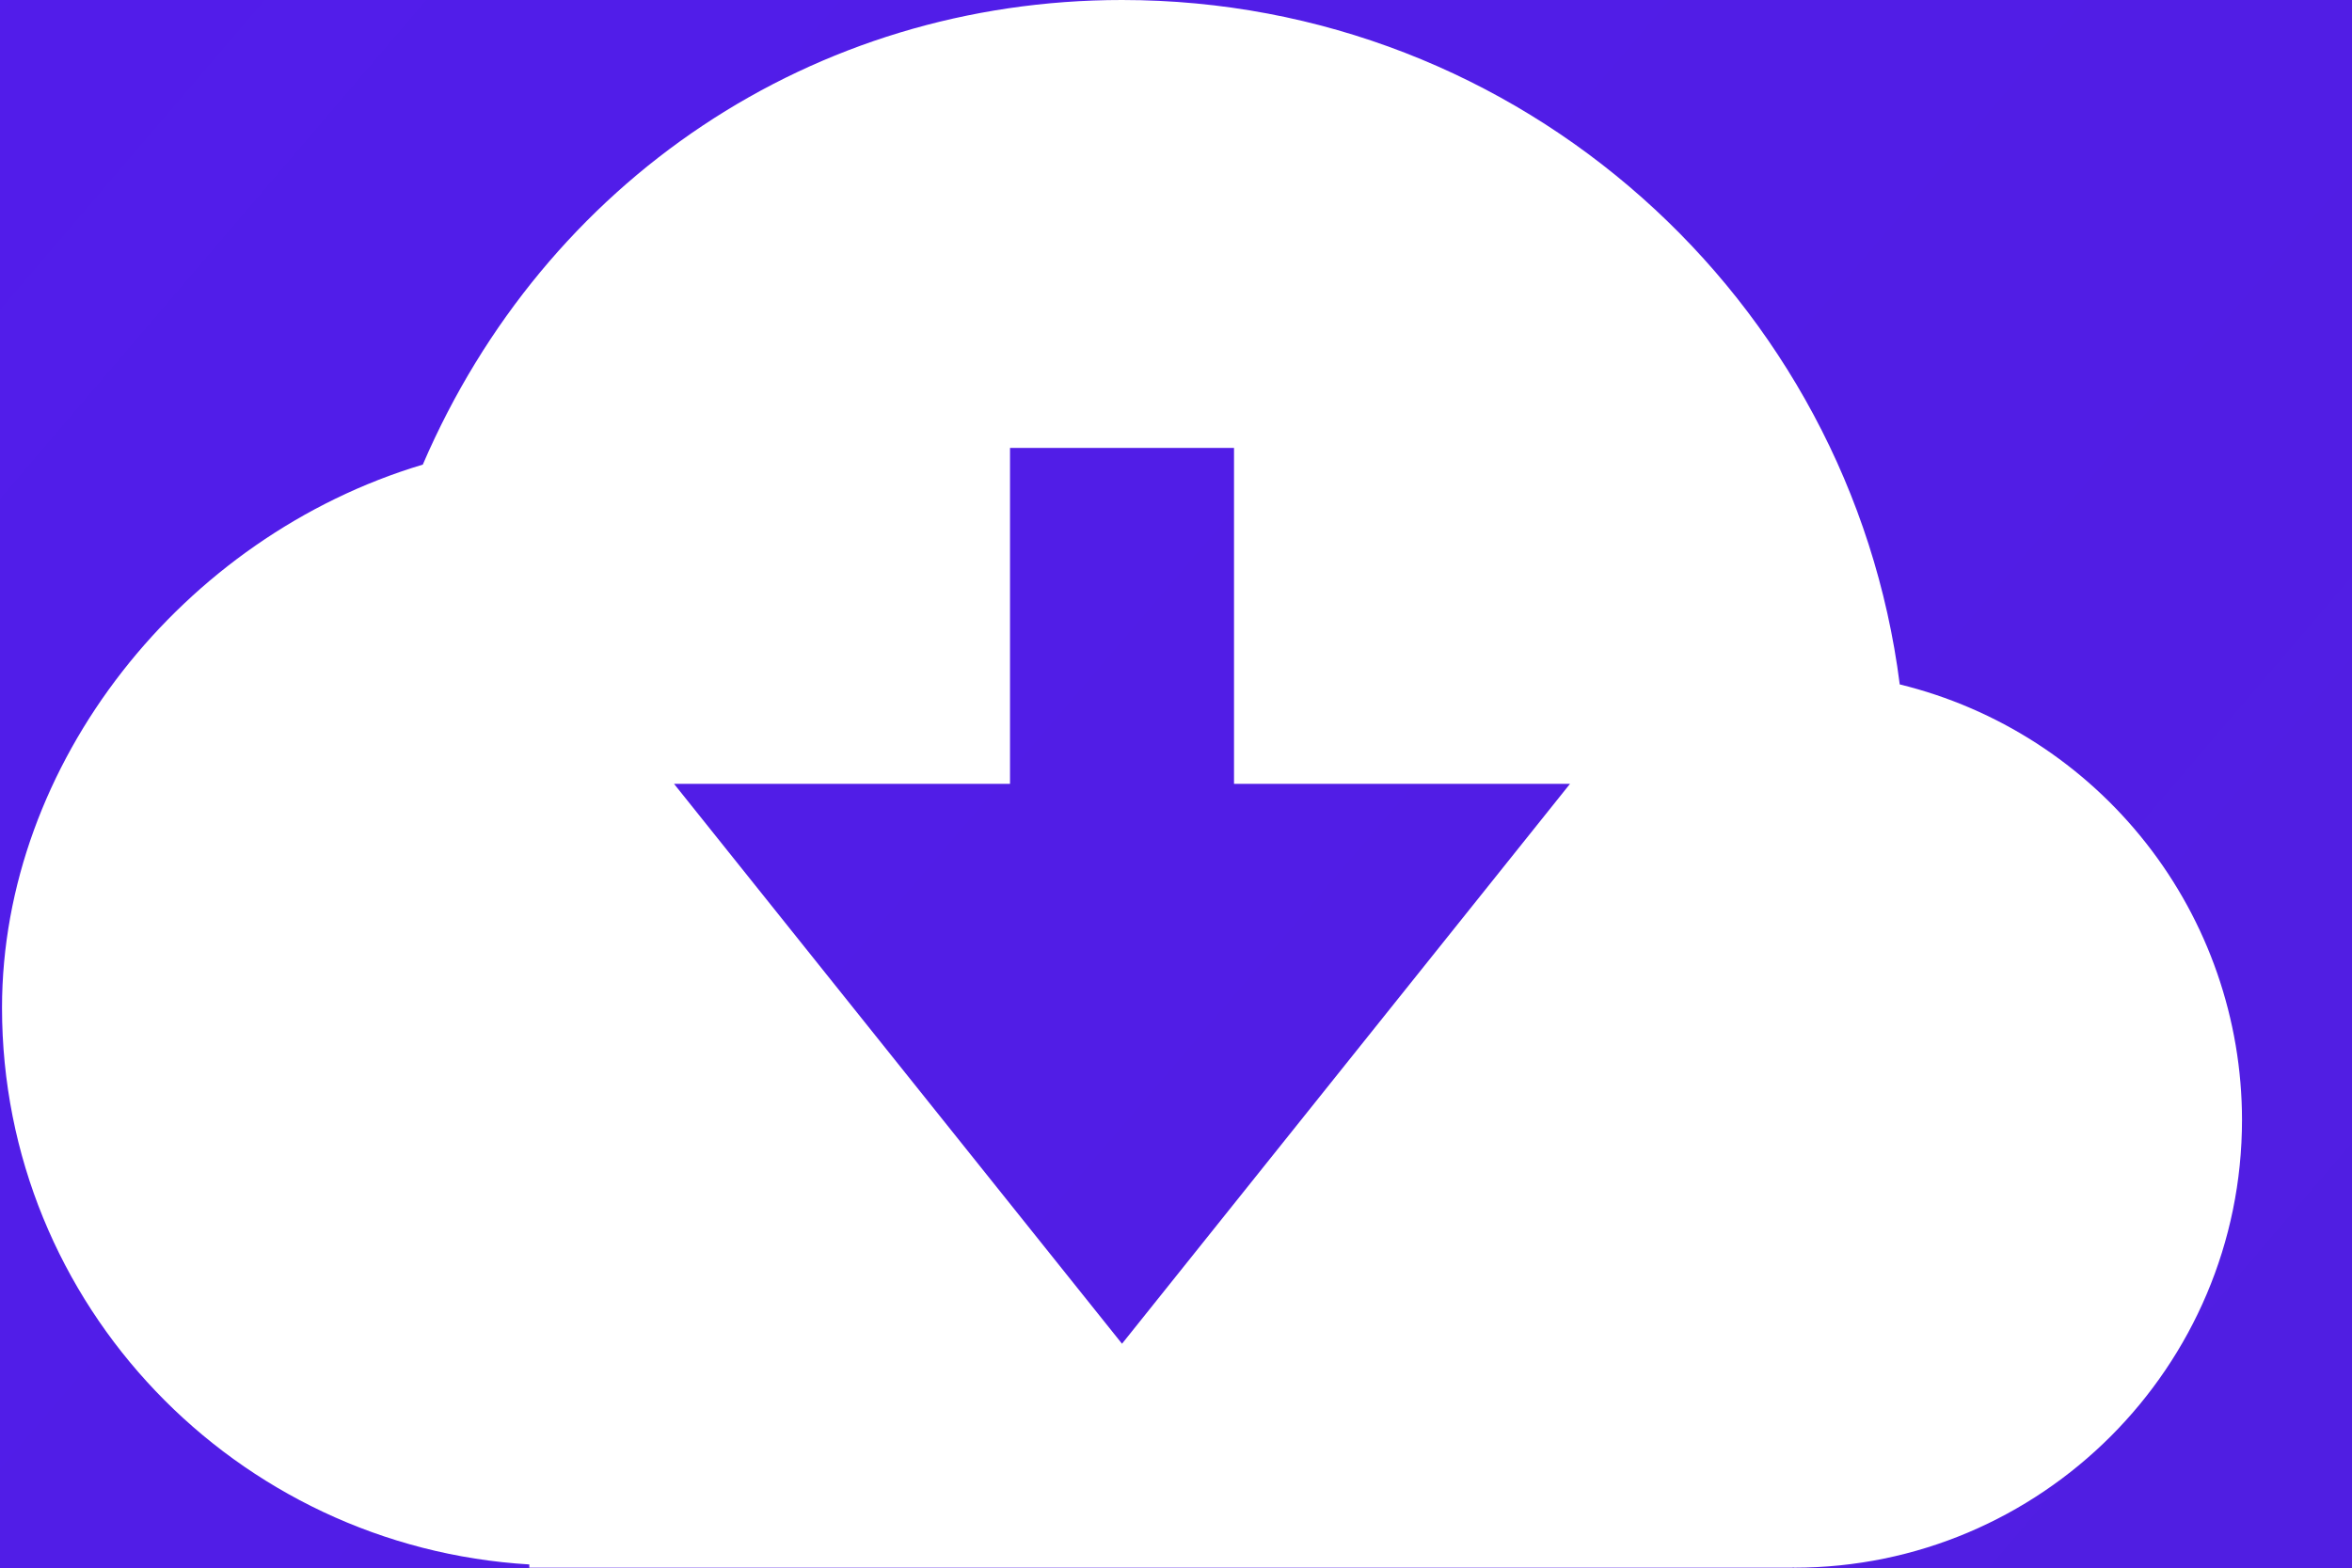
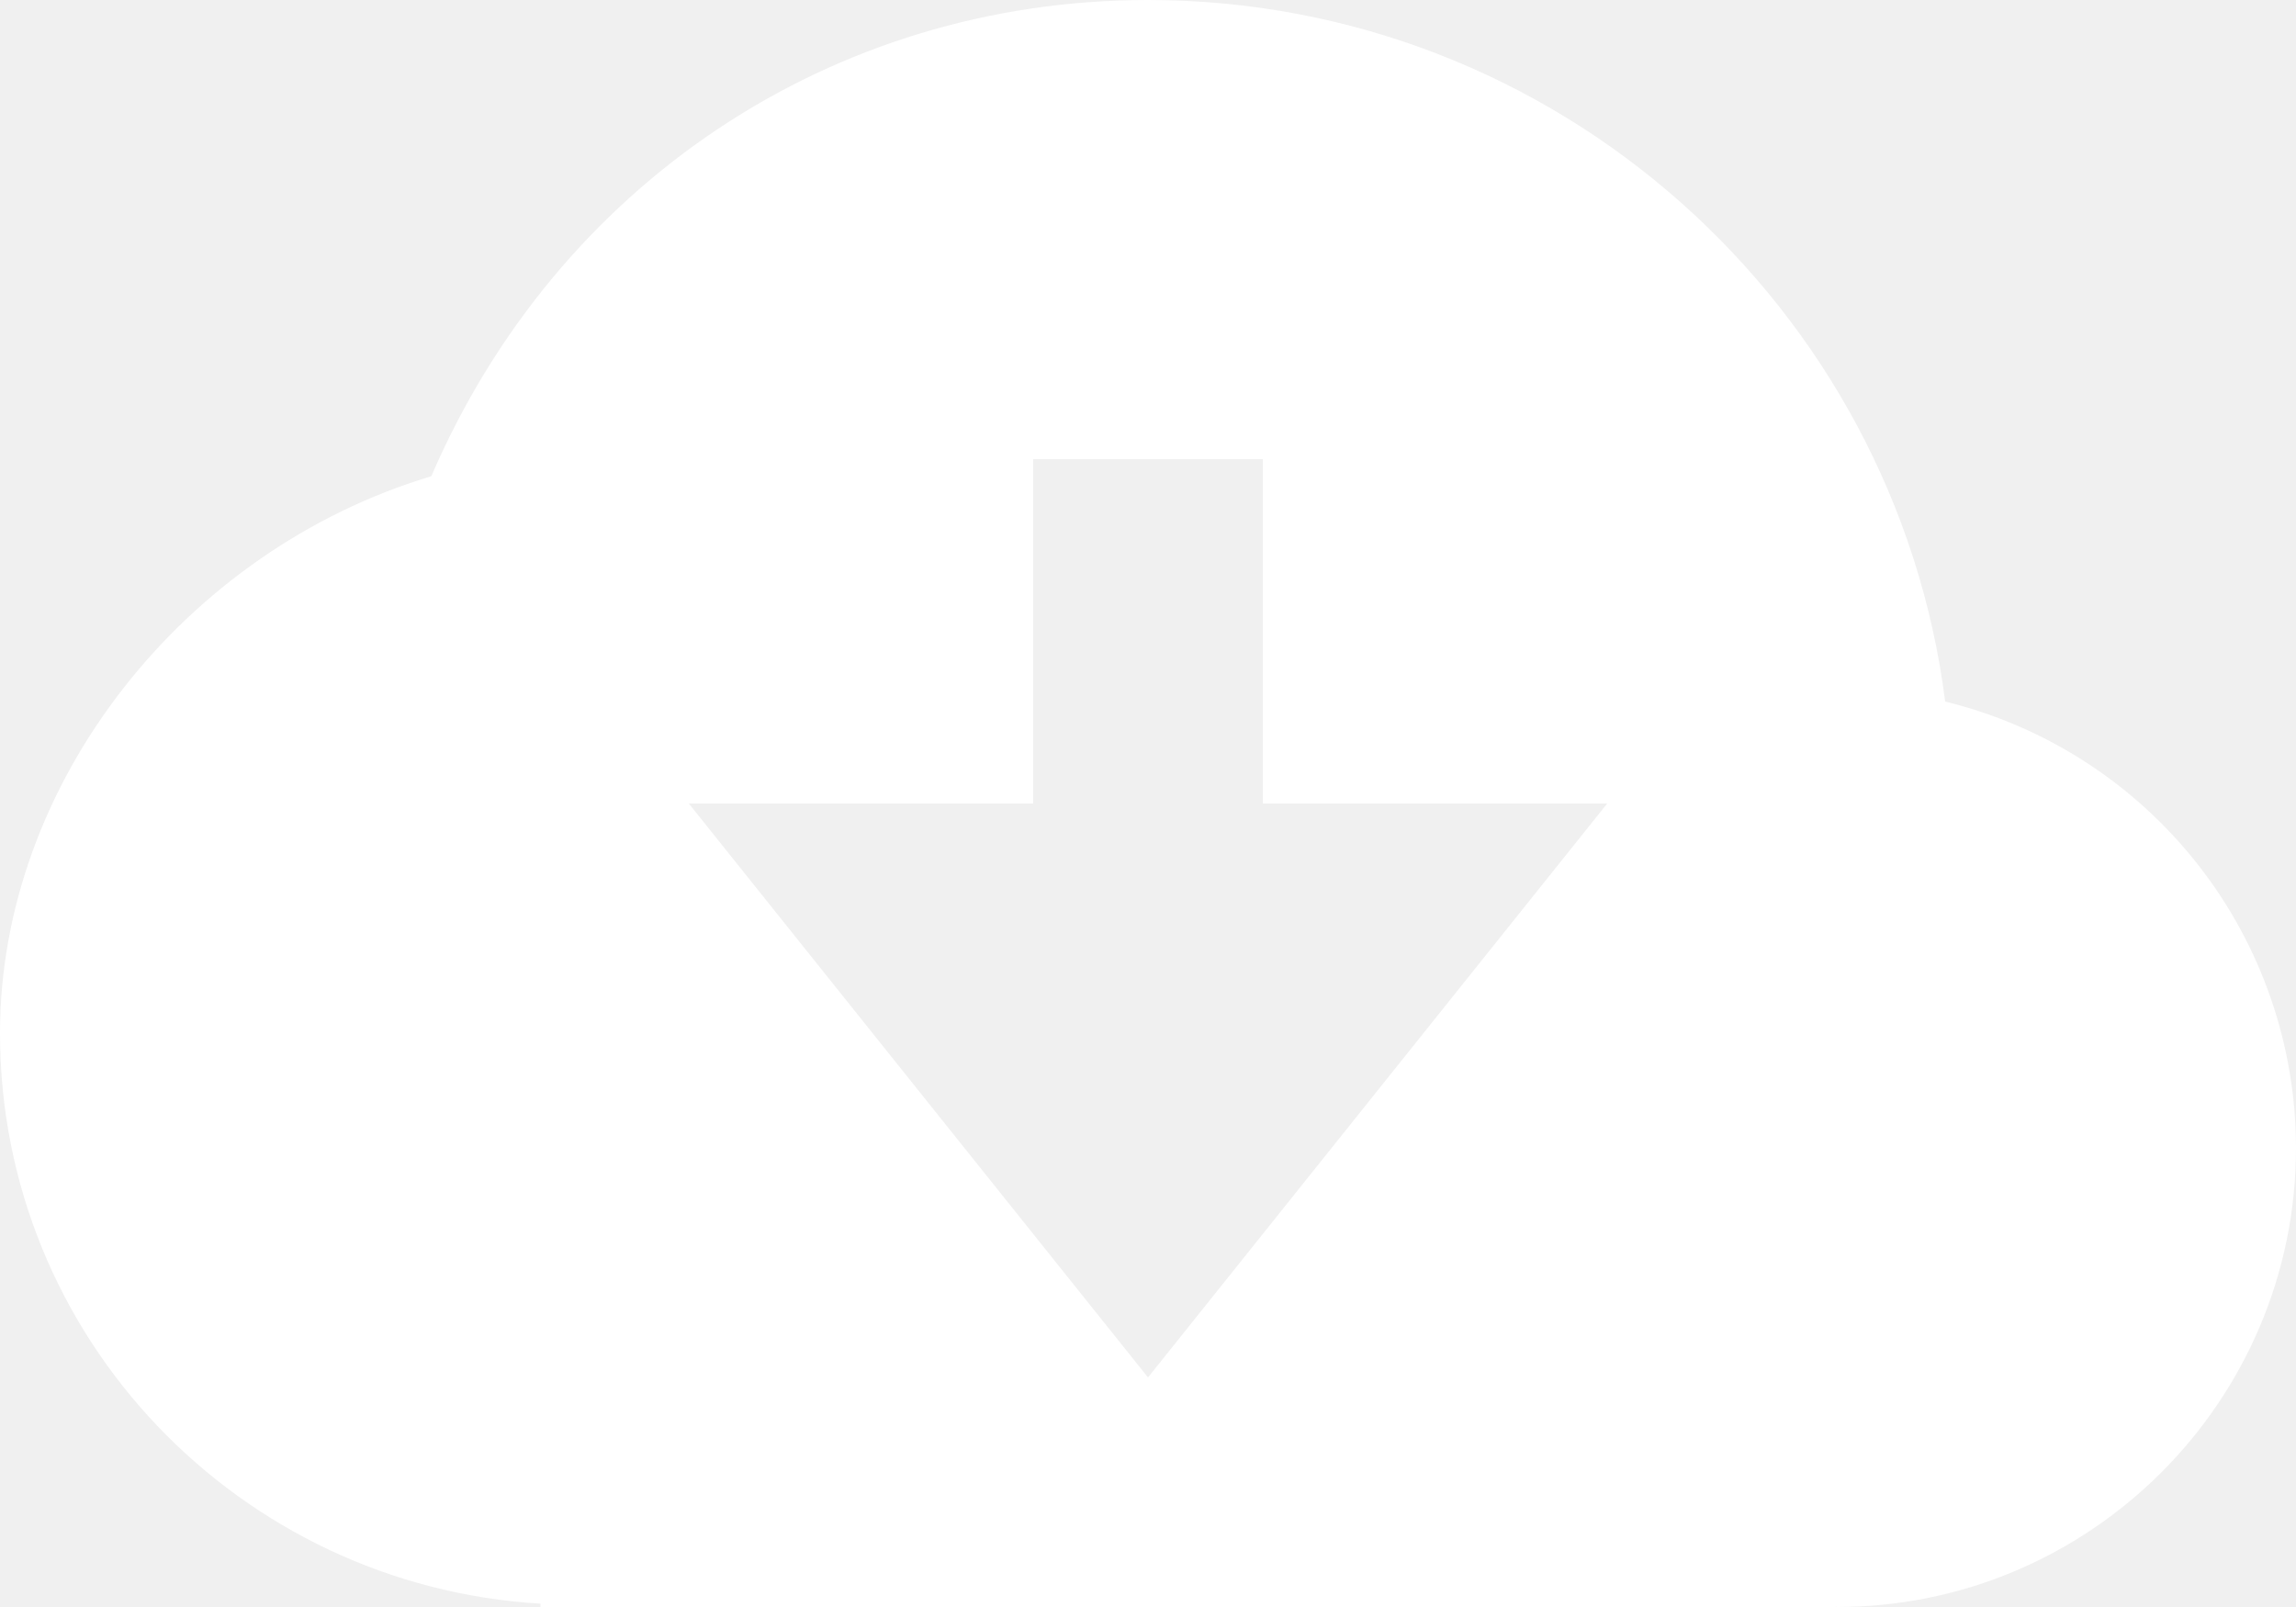
- <svg xmlns="http://www.w3.org/2000/svg" width="21" height="14" viewBox="0 0 21 14" fill="none">
-   <rect width="21" height="14" fill="#1E1E1E" />
-   <g id="Home" clip-path="url(#clip0_0_1)">
-     <rect width="1440" height="1869" transform="translate(-1012 -364)" fill="white" />
-     <g id="Frame 2">
-       <g id="Frame 2_2">
-         <g id="Frame 1">
-           <g id="Group 1">
-             <g id="Frame 3">
-               <path d="M-54.965 -33H212C220.837 -33 228 -25.837 228 -17V31C228 39.837 220.837 47 212 47H-54.965V-33Z" fill="url(#paint0_linear_0_1)" />
-               <path id="Vector" d="M16.962 6.112C16.525 2.67 13.578 0 10.018 0C7.262 0 4.868 1.61 3.775 4.149C1.627 4.792 0.018 6.82 0.018 9C0.018 11.657 2.107 13.815 4.726 13.971V14H16.008V13.997L16.018 14C18.224 14 20.018 12.206 20.018 10C20.017 9.104 19.715 8.233 19.161 7.529C18.607 6.824 17.833 6.325 16.962 6.112ZM6.018 7H9.018V4H11.018V7H14.018L10.018 12L6.018 7Z" fill="white" />
-             </g>
-           </g>
-         </g>
-       </g>
-     </g>
-   </g>
-   <defs>
-     <linearGradient id="paint0_linear_0_1" x1="11.129" y1="-23.769" x2="131.069" y2="78.7" gradientUnits="userSpaceOnUse">
-       <stop stop-color="#521CED" />
-       <stop offset="1" stop-color="#4A25B5" />
-     </linearGradient>
-     <clipPath id="clip0_0_1">
-       <rect width="1440" height="1869" fill="white" transform="translate(-1012 -364)" />
-     </clipPath>
-   </defs>
+ <svg xmlns="http://www.w3.org/2000/svg" width="20" height="14" viewBox="0 0 20 14" fill="none">
+   <path d="M16.944 6.112C16.507 2.67 13.56 0 10 0C7.244 0 4.85 1.61 3.757 4.149C1.609 4.792 0 6.82 0 9C0 11.657 2.089 13.815 4.708 13.971V14H15.99V13.997L16 14C18.206 14 20 12.206 20 10C19.999 9.104 19.697 8.233 19.143 7.529C18.589 6.824 17.815 6.325 16.944 6.112V6.112ZM6 7H9V4H11V7H14L10 12L6 7Z" fill="white" />
</svg>
